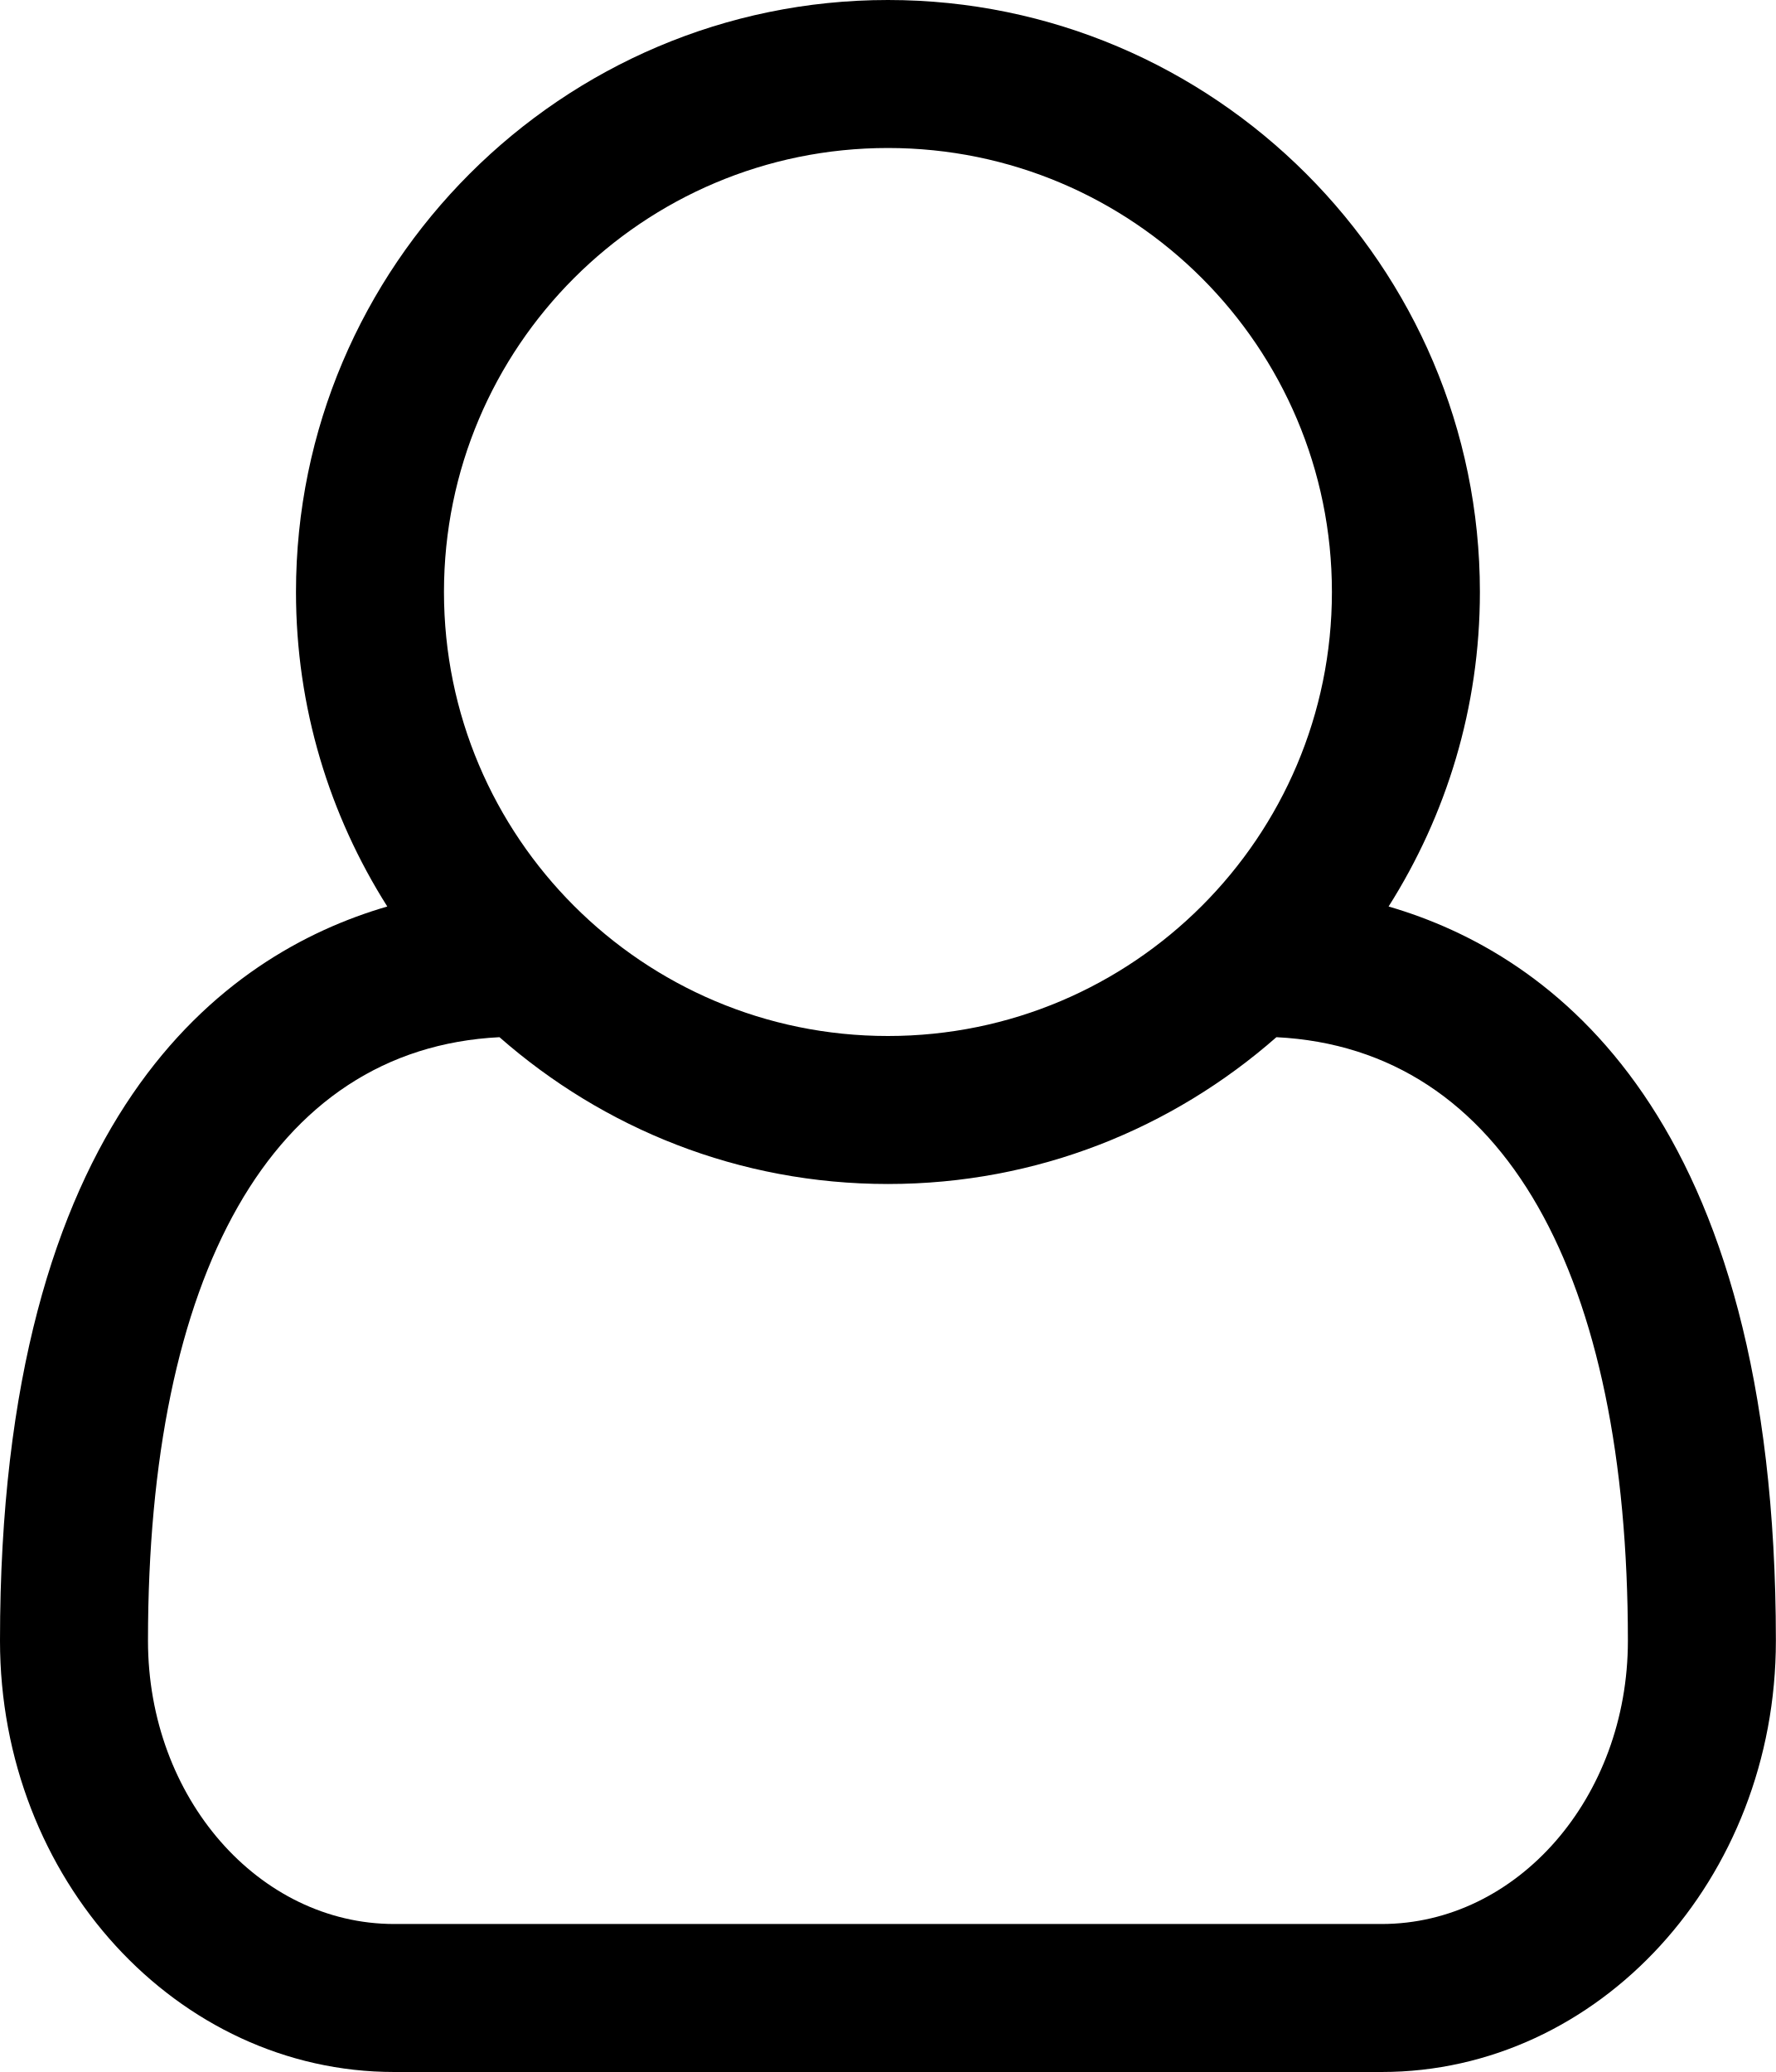
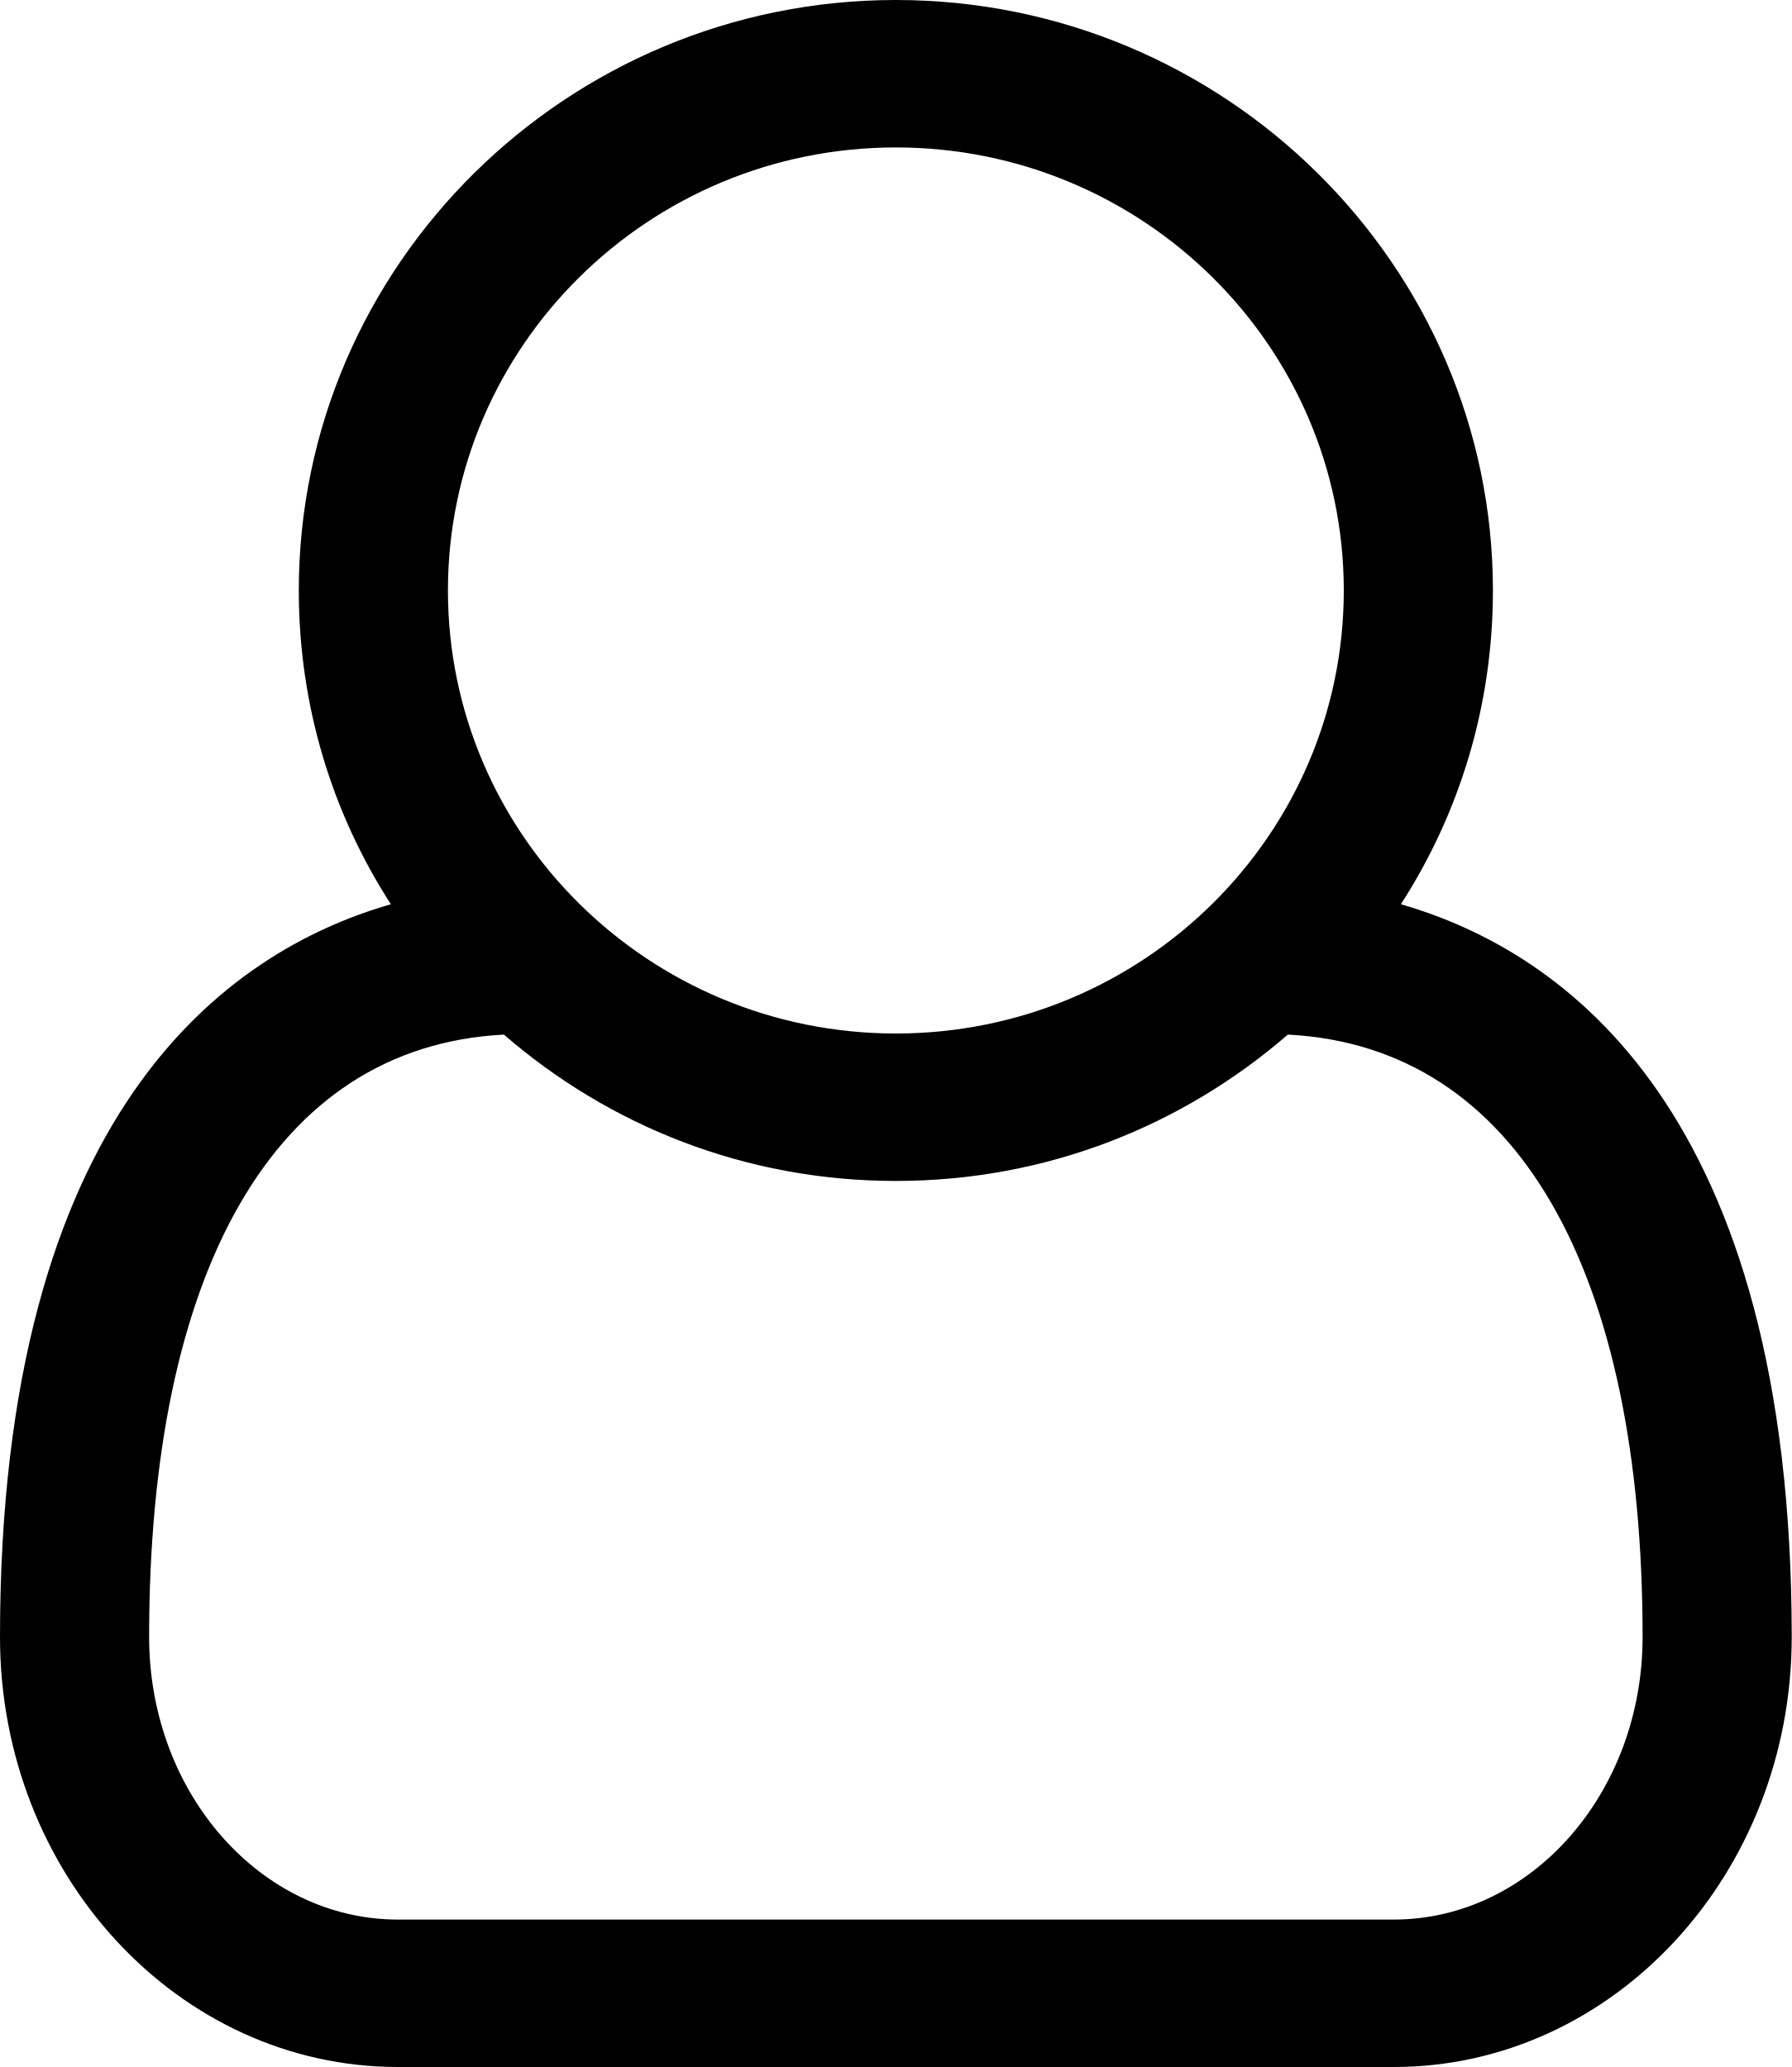
- <svg xmlns="http://www.w3.org/2000/svg" version="1.1" width="24" height="28" viewBox="0 0 24 28">
-   <path d="M18.766 12.25c2.203 0.641 5.234 2.812 5.234 9.922 0 3.219-2.391 5.828-5.328 5.828h-13.344c-2.938 0-5.328-2.609-5.328-5.828 0-7.109 3.031-9.281 5.234-9.922-0.781-1.234-1.234-2.688-1.234-4.25 0-4.406 3.594-8 8-8s8 3.594 8 8c0 1.563-0.453 3.016-1.234 4.25zM12 2c-3.313 0-6 2.688-6 6s2.688 6 6 6 6-2.688 6-6-2.688-6-6-6zM18.672 26c1.828 0 3.328-1.703 3.328-3.828 0-4.922-1.656-8-4.75-8.156-1.406 1.234-3.234 1.984-5.25 1.984s-3.844-0.75-5.25-1.984c-3.094 0.156-4.75 3.234-4.75 8.156 0 2.125 1.5 3.828 3.328 3.828h13.344z" />
+ <svg xmlns="http://www.w3.org/2000/svg" width="13pt" height="15pt" viewBox="0 0 13 15" version="1.1">
+   <g id="surface1">
+     <path style=" stroke:none;fill-rule:nonzero;fill:rgb(0%,0%,0%);fill-opacity:1;" d="M 10.164 6.562 C 11.359 6.906 13 8.07 13 11.879 C 13 13.602 11.703 15 10.113 15 L 2.887 15 C 1.293 15 0 13.602 0 11.879 C 0 8.07 1.641 6.906 2.836 6.562 C 2.41 5.902 2.168 5.121 2.168 4.285 C 2.168 1.926 4.113 0 6.5 0 C 8.887 0 10.832 1.926 10.832 4.285 C 10.832 5.121 10.59 5.902 10.164 6.562 Z M 6.5 1.07 C 4.707 1.07 3.25 2.512 3.25 4.285 C 3.25 6.059 4.707 7.5 6.5 7.5 C 8.293 7.5 9.75 6.059 9.75 4.285 C 9.75 2.512 8.293 1.07 6.5 1.07 Z M 10.113 13.93 C 11.105 13.93 11.918 13.016 11.918 11.879 C 11.918 9.242 11.02 7.594 9.344 7.508 C 8.582 8.168 7.594 8.57 6.5 8.57 C 5.406 8.57 4.418 8.168 3.656 7.508 C 1.98 7.594 1.082 9.242 1.082 11.879 C 1.082 13.016 1.895 13.93 2.887 13.93 Z M 10.113 13.93 " />
+   </g>
</svg>
